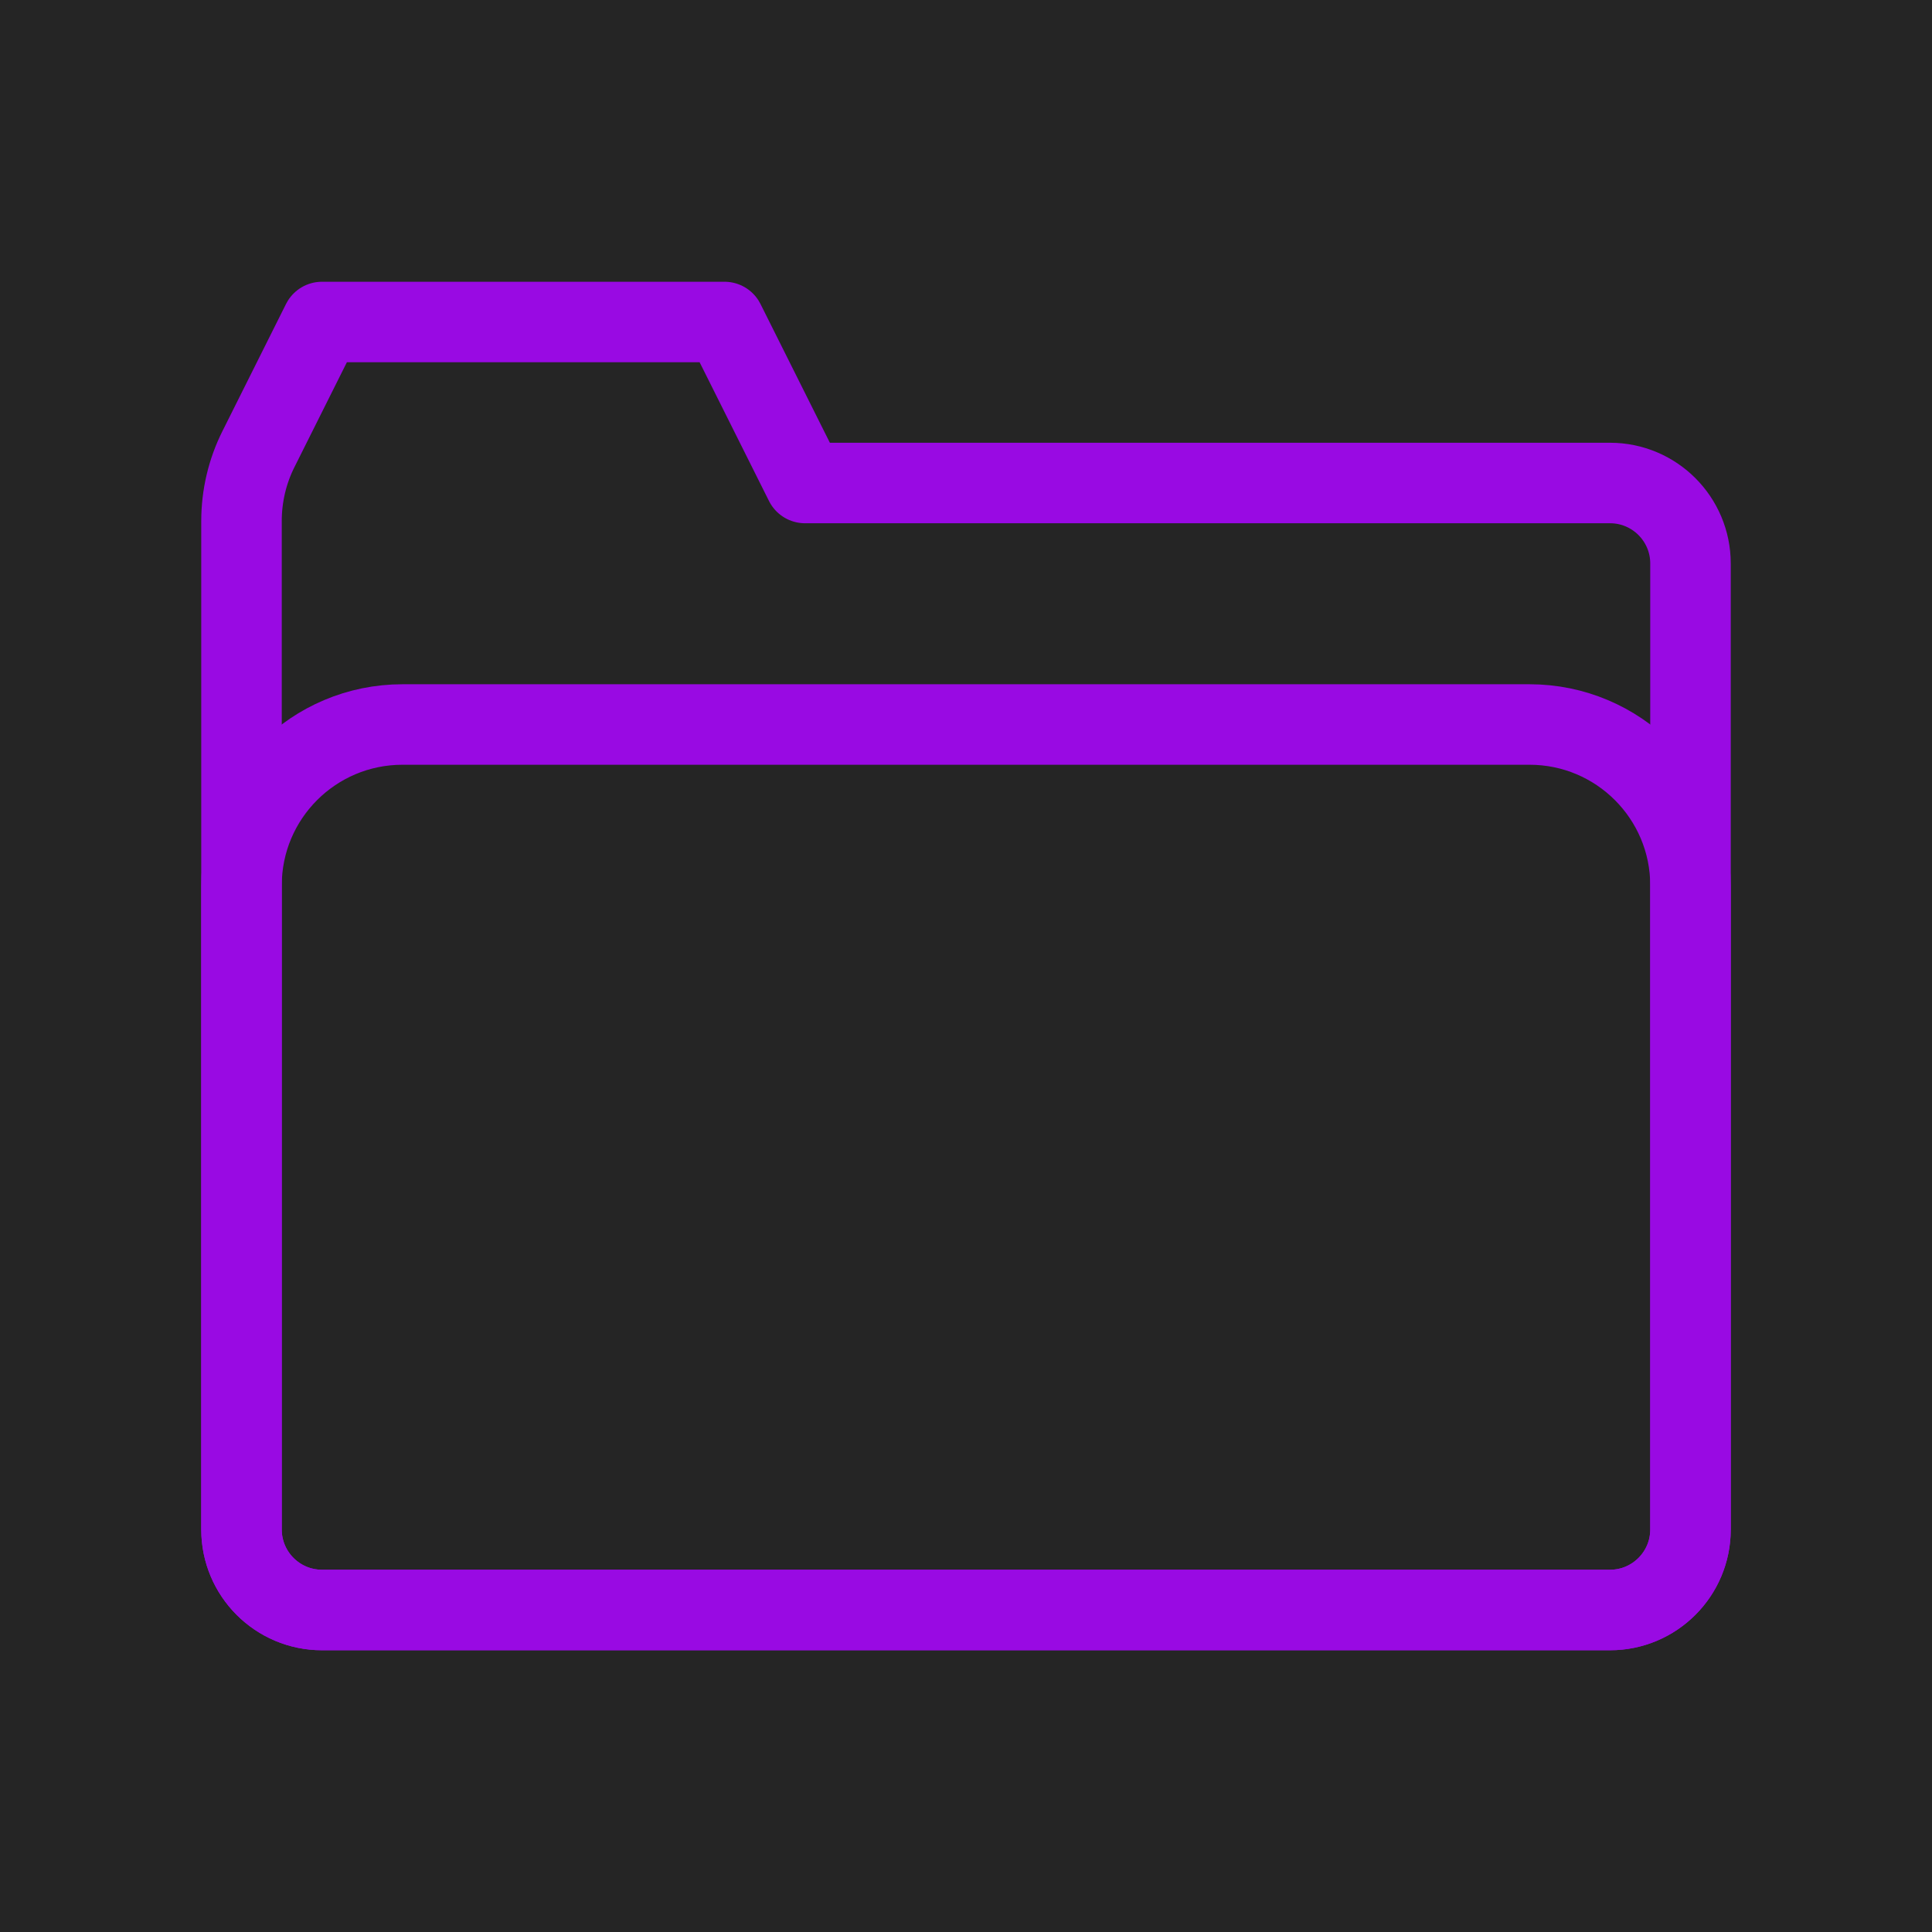
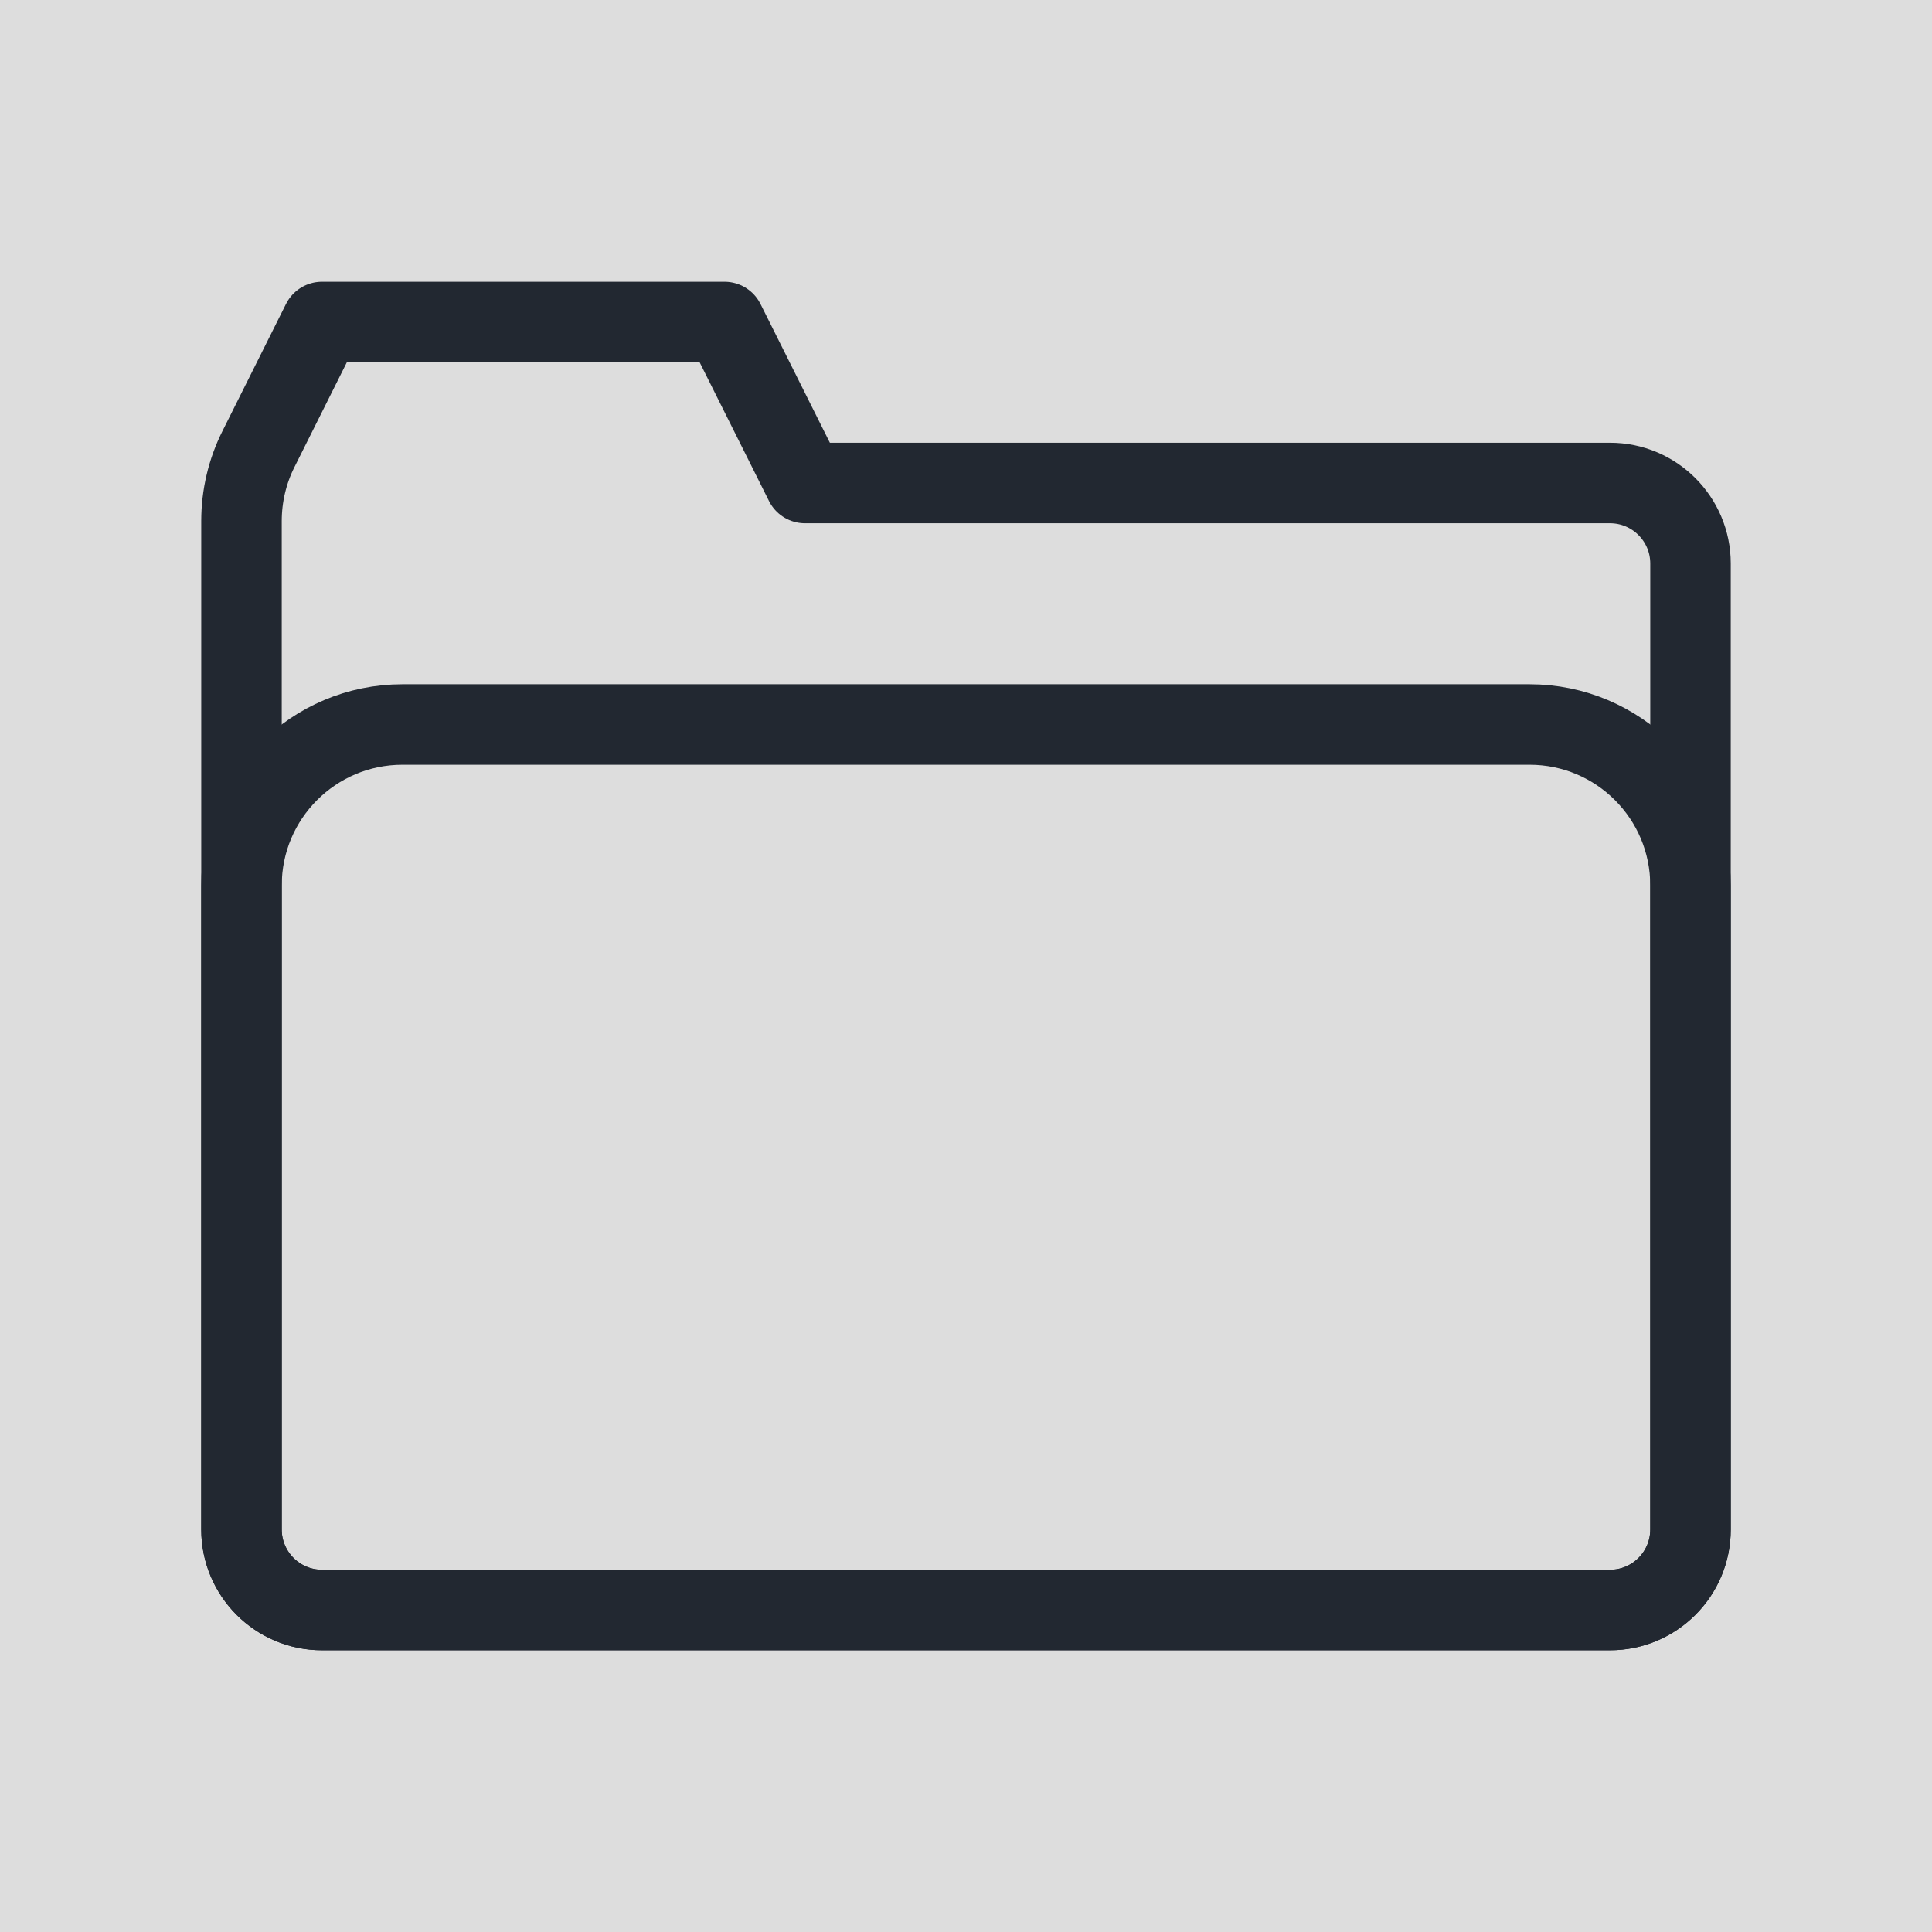
<svg xmlns="http://www.w3.org/2000/svg" width="300px" height="300px" viewBox="0 0 24 24" fill="none">
-   <rect width="24" height="24" fill="#252525" />
-   <path d="M3 6.472C3 6.162 3.072 5.855 3.211 5.578L4 4H9L10 6H20C20.552 6 21 6.448 21 7V9V19C21 19.552 20.552 20 20 20H4C3.448 20 3 19.552 3 19V9V6.472Z" stroke="#990ae3" stroke-linecap="round" stroke-linejoin="round" />
-   <path d="M4 20H20C20.552 20 21 19.552 21 19V11C21 9.895 20.105 9 19 9H5C3.895 9 3 9.895 3 11V19C3 19.552 3.448 20 4 20Z" stroke="#990ae3" stroke-linecap="round" stroke-linejoin="round" />
+   <rect width="24" height="24" fill="#DDDDDD" />
+   <path d="M3 6.472C3 6.162 3.072 5.855 3.211 5.578L4 4H9L10 6H20C20.552 6 21 6.448 21 7V9V19C21 19.552 20.552 20 20 20H4C3.448 20 3 19.552 3 19V9V6.472Z" stroke="#222831" stroke-linecap="round" stroke-linejoin="round" />
+   <path d="M4 20H20C20.552 20 21 19.552 21 19V11C21 9.895 20.105 9 19 9H5C3.895 9 3 9.895 3 11V19C3 19.552 3.448 20 4 20Z" stroke="#222831" stroke-linecap="round" stroke-linejoin="round" />
</svg>
